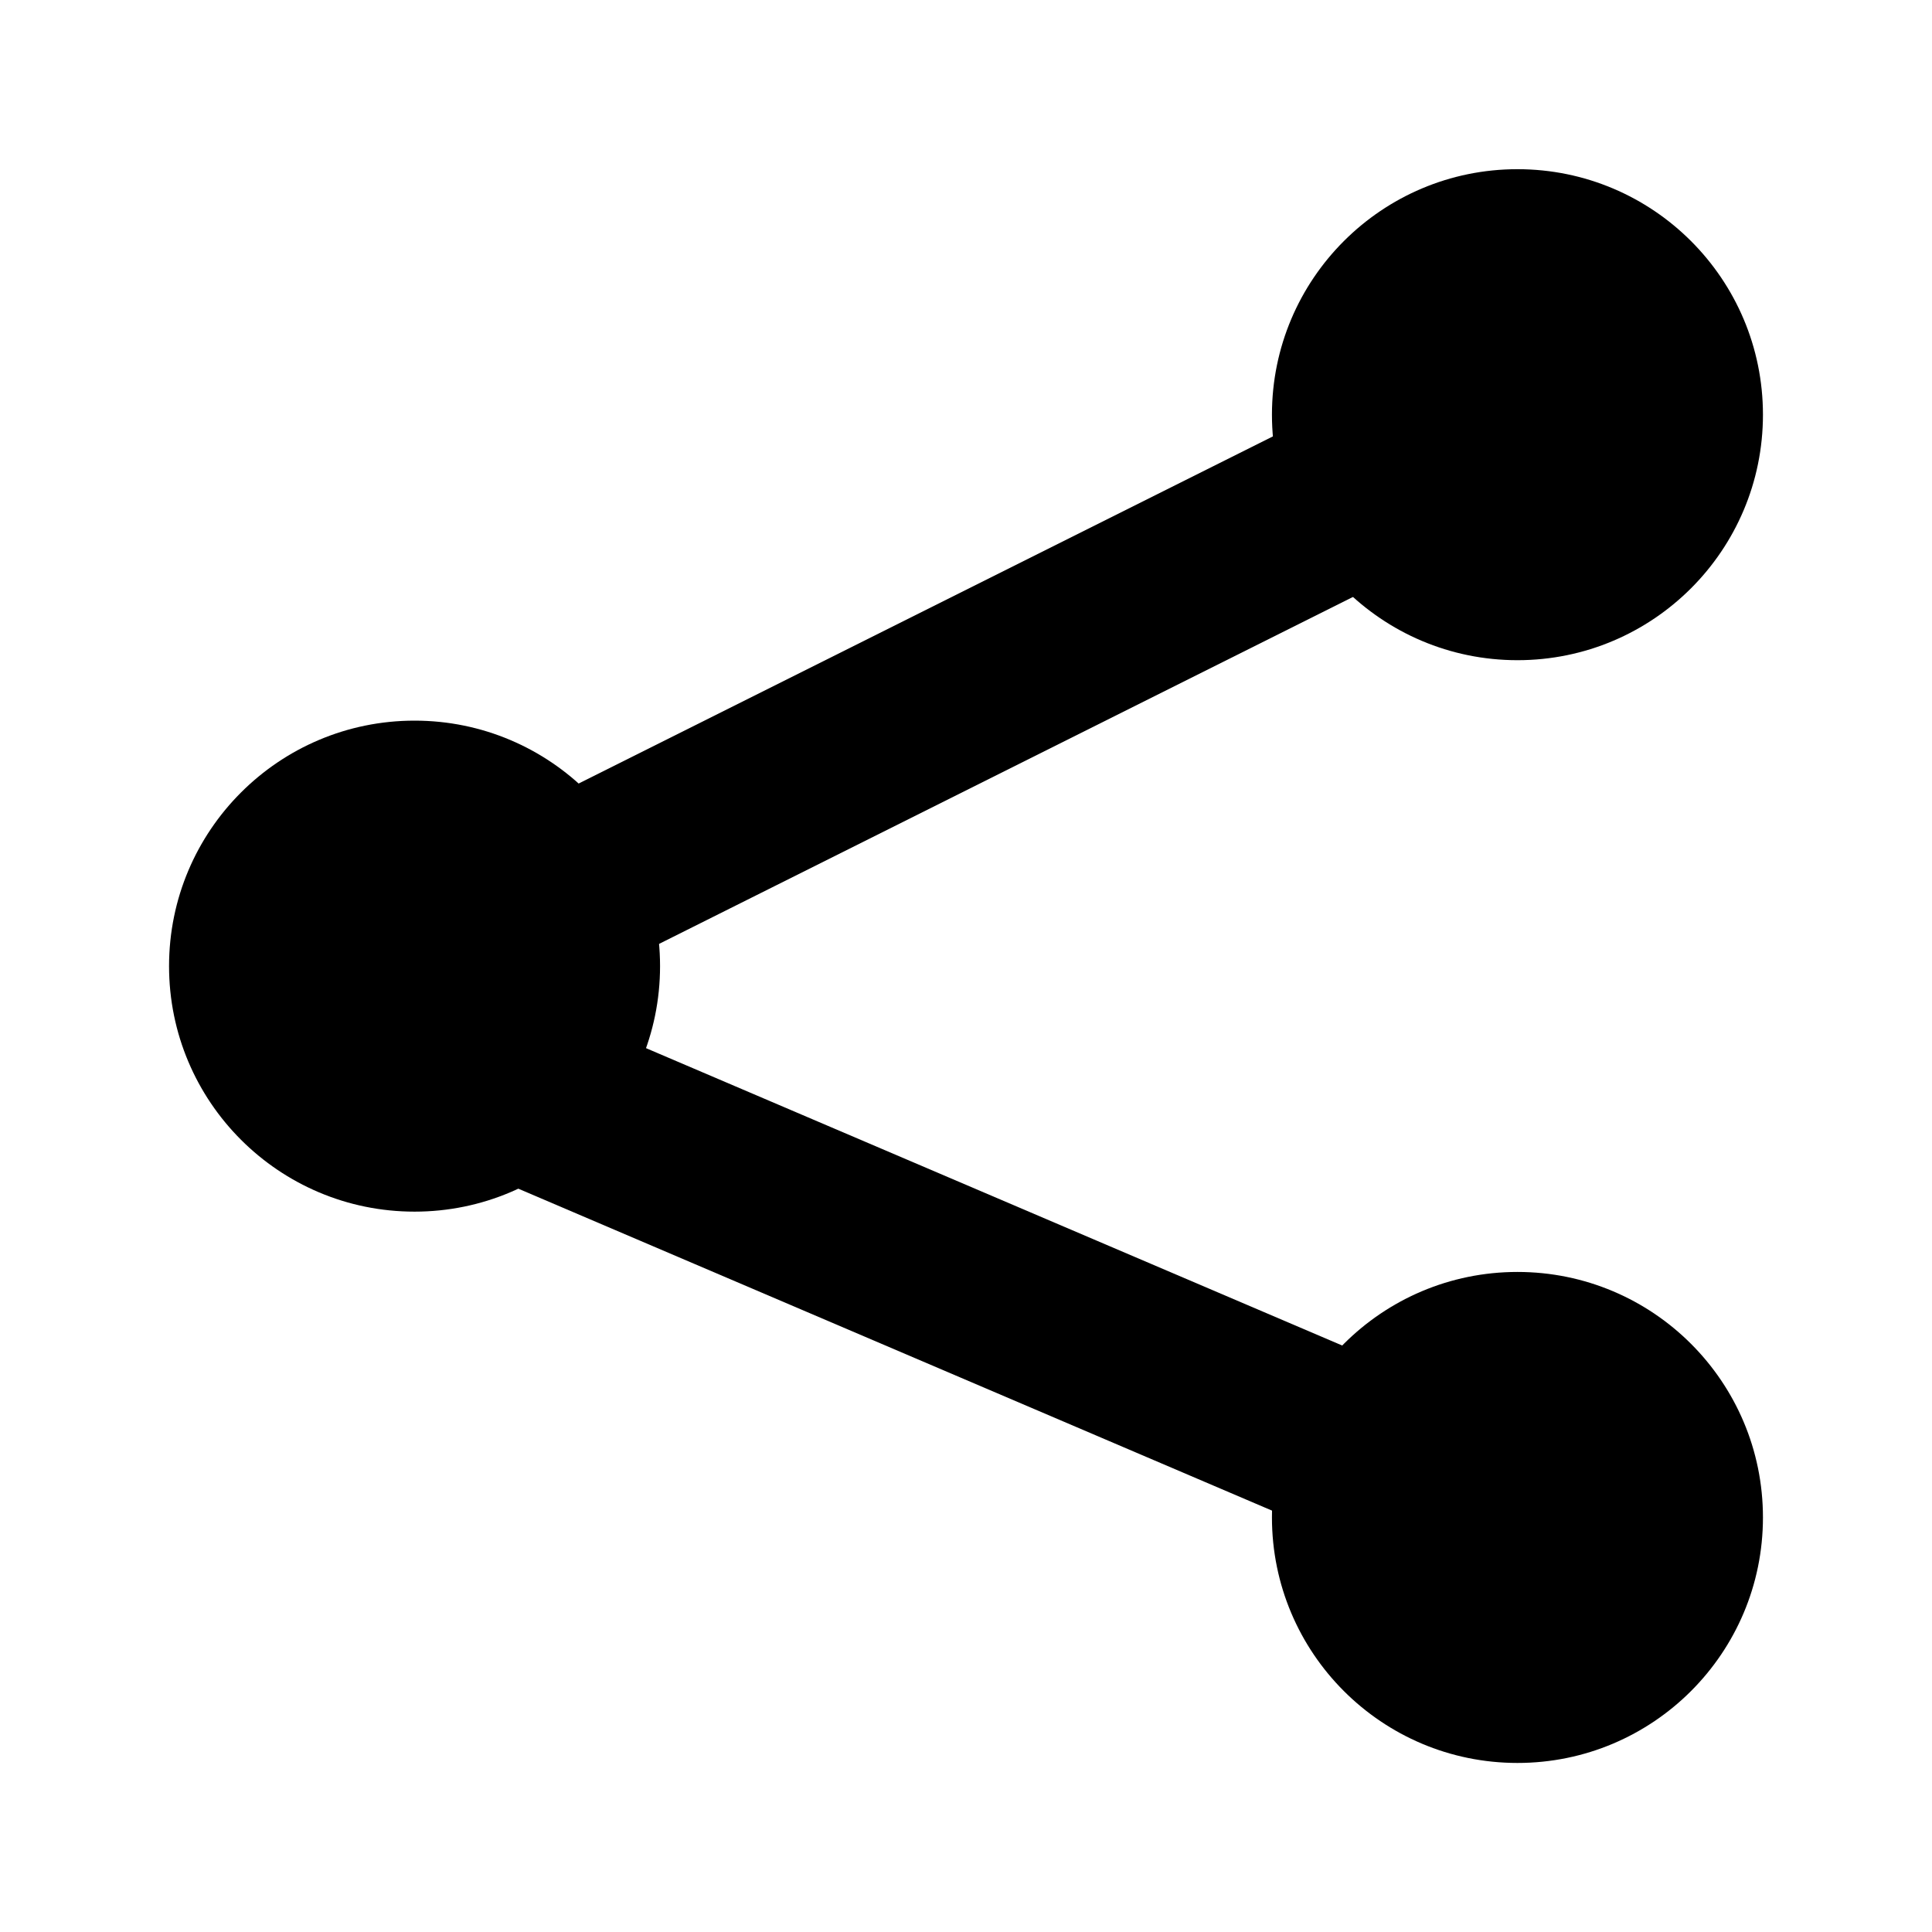
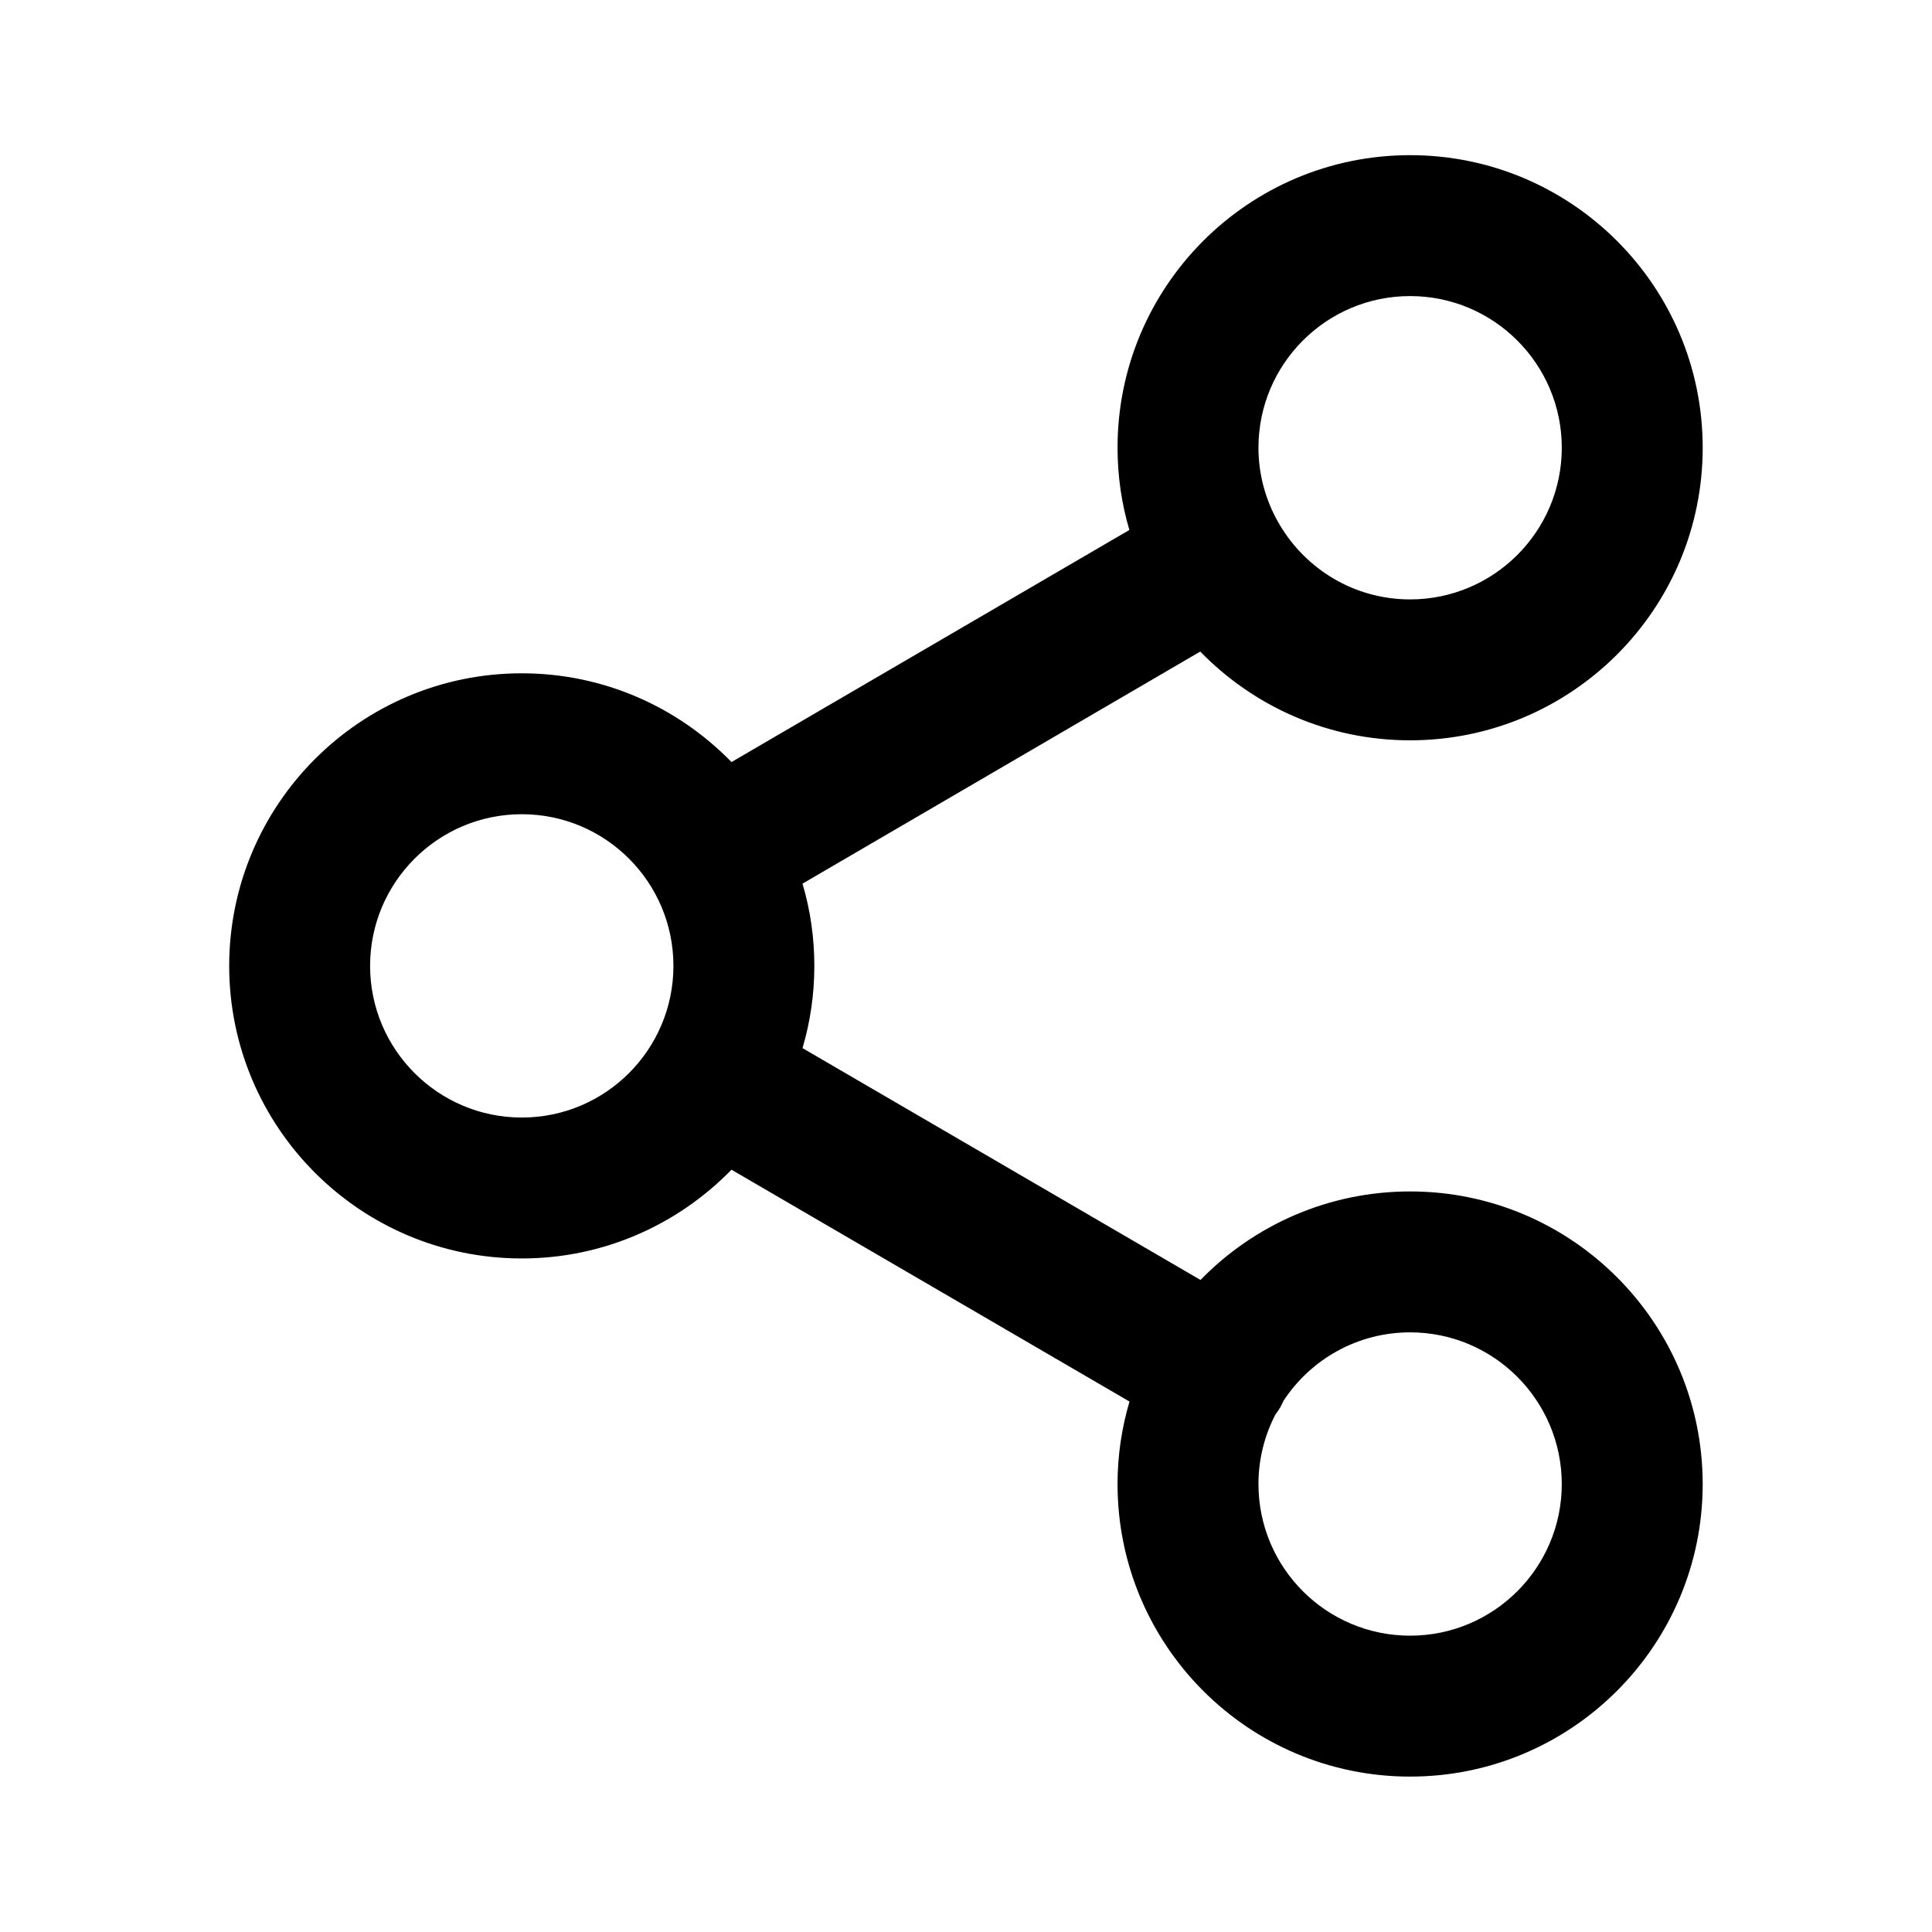
- <svg xmlns="http://www.w3.org/2000/svg" width="14" height="14" viewBox="0 0 14 14" fill="none">
-   <path d="M11 3.001L3 7.001" stroke="currentColor" stroke-width="1.3" stroke-linecap="round" />
-   <path d="M11 11.001L3 7.584" stroke="currentColor" stroke-width="1.3" stroke-linecap="round" />
-   <circle cx="10.996" cy="3.005" r="1.779" fill="currentColor" />
-   <circle cx="10.996" cy="10.996" r="1.779" fill="currentColor" />
-   <circle cx="3.004" cy="7.001" r="1.779" fill="currentColor" />
+ <svg xmlns="http://www.w3.org/2000/svg" width="16" height="16" viewBox="0 0 16 16" fill="none">
+   <path d="M11.678 1.285C13.015 1.285 14.101 2.37 14.101 3.708C14.101 5.046 13.015 6.131 11.678 6.131C10.996 6.131 10.381 5.849 9.94 5.396L6.646 7.318C6.71 7.534 6.744 7.763 6.744 7.999C6.744 8.235 6.71 8.464 6.646 8.68L9.942 10.6C10.382 10.148 10.998 9.867 11.678 9.867C13.015 9.867 14.1 10.952 14.101 12.29C14.101 13.628 13.015 14.713 11.678 14.713C10.34 14.713 9.255 13.628 9.255 12.29C9.255 12.053 9.29 11.824 9.354 11.607L6.058 9.687C5.617 10.139 5.003 10.422 4.321 10.422C2.984 10.422 1.899 9.337 1.898 7.999C1.899 6.661 2.984 5.576 4.321 5.576C5.002 5.576 5.617 5.858 6.058 6.311L9.353 4.389C9.289 4.173 9.255 3.944 9.255 3.708C9.255 2.37 10.34 1.285 11.678 1.285ZM11.678 11.034C11.24 11.034 10.854 11.259 10.63 11.6C10.621 11.619 10.612 11.639 10.601 11.658C10.589 11.678 10.575 11.697 10.562 11.715C10.473 11.887 10.422 12.083 10.422 12.29C10.422 12.983 10.984 13.546 11.678 13.546C12.371 13.546 12.934 12.983 12.934 12.29C12.933 11.597 12.371 11.034 11.678 11.034ZM4.321 6.743C3.628 6.743 3.065 7.306 3.065 7.999C3.065 8.692 3.628 9.255 4.321 9.255C5.015 9.255 5.577 8.692 5.577 7.999C5.577 7.306 5.015 6.743 4.321 6.743ZM11.678 2.452C10.984 2.452 10.422 3.015 10.422 3.708C10.422 3.932 10.482 4.142 10.585 4.324C10.588 4.329 10.592 4.335 10.595 4.34C10.596 4.342 10.597 4.344 10.598 4.346C10.816 4.715 11.217 4.964 11.678 4.964C12.371 4.964 12.934 4.401 12.934 3.708C12.934 3.015 12.371 2.452 11.678 2.452Z" fill="currentColor" />
</svg>
